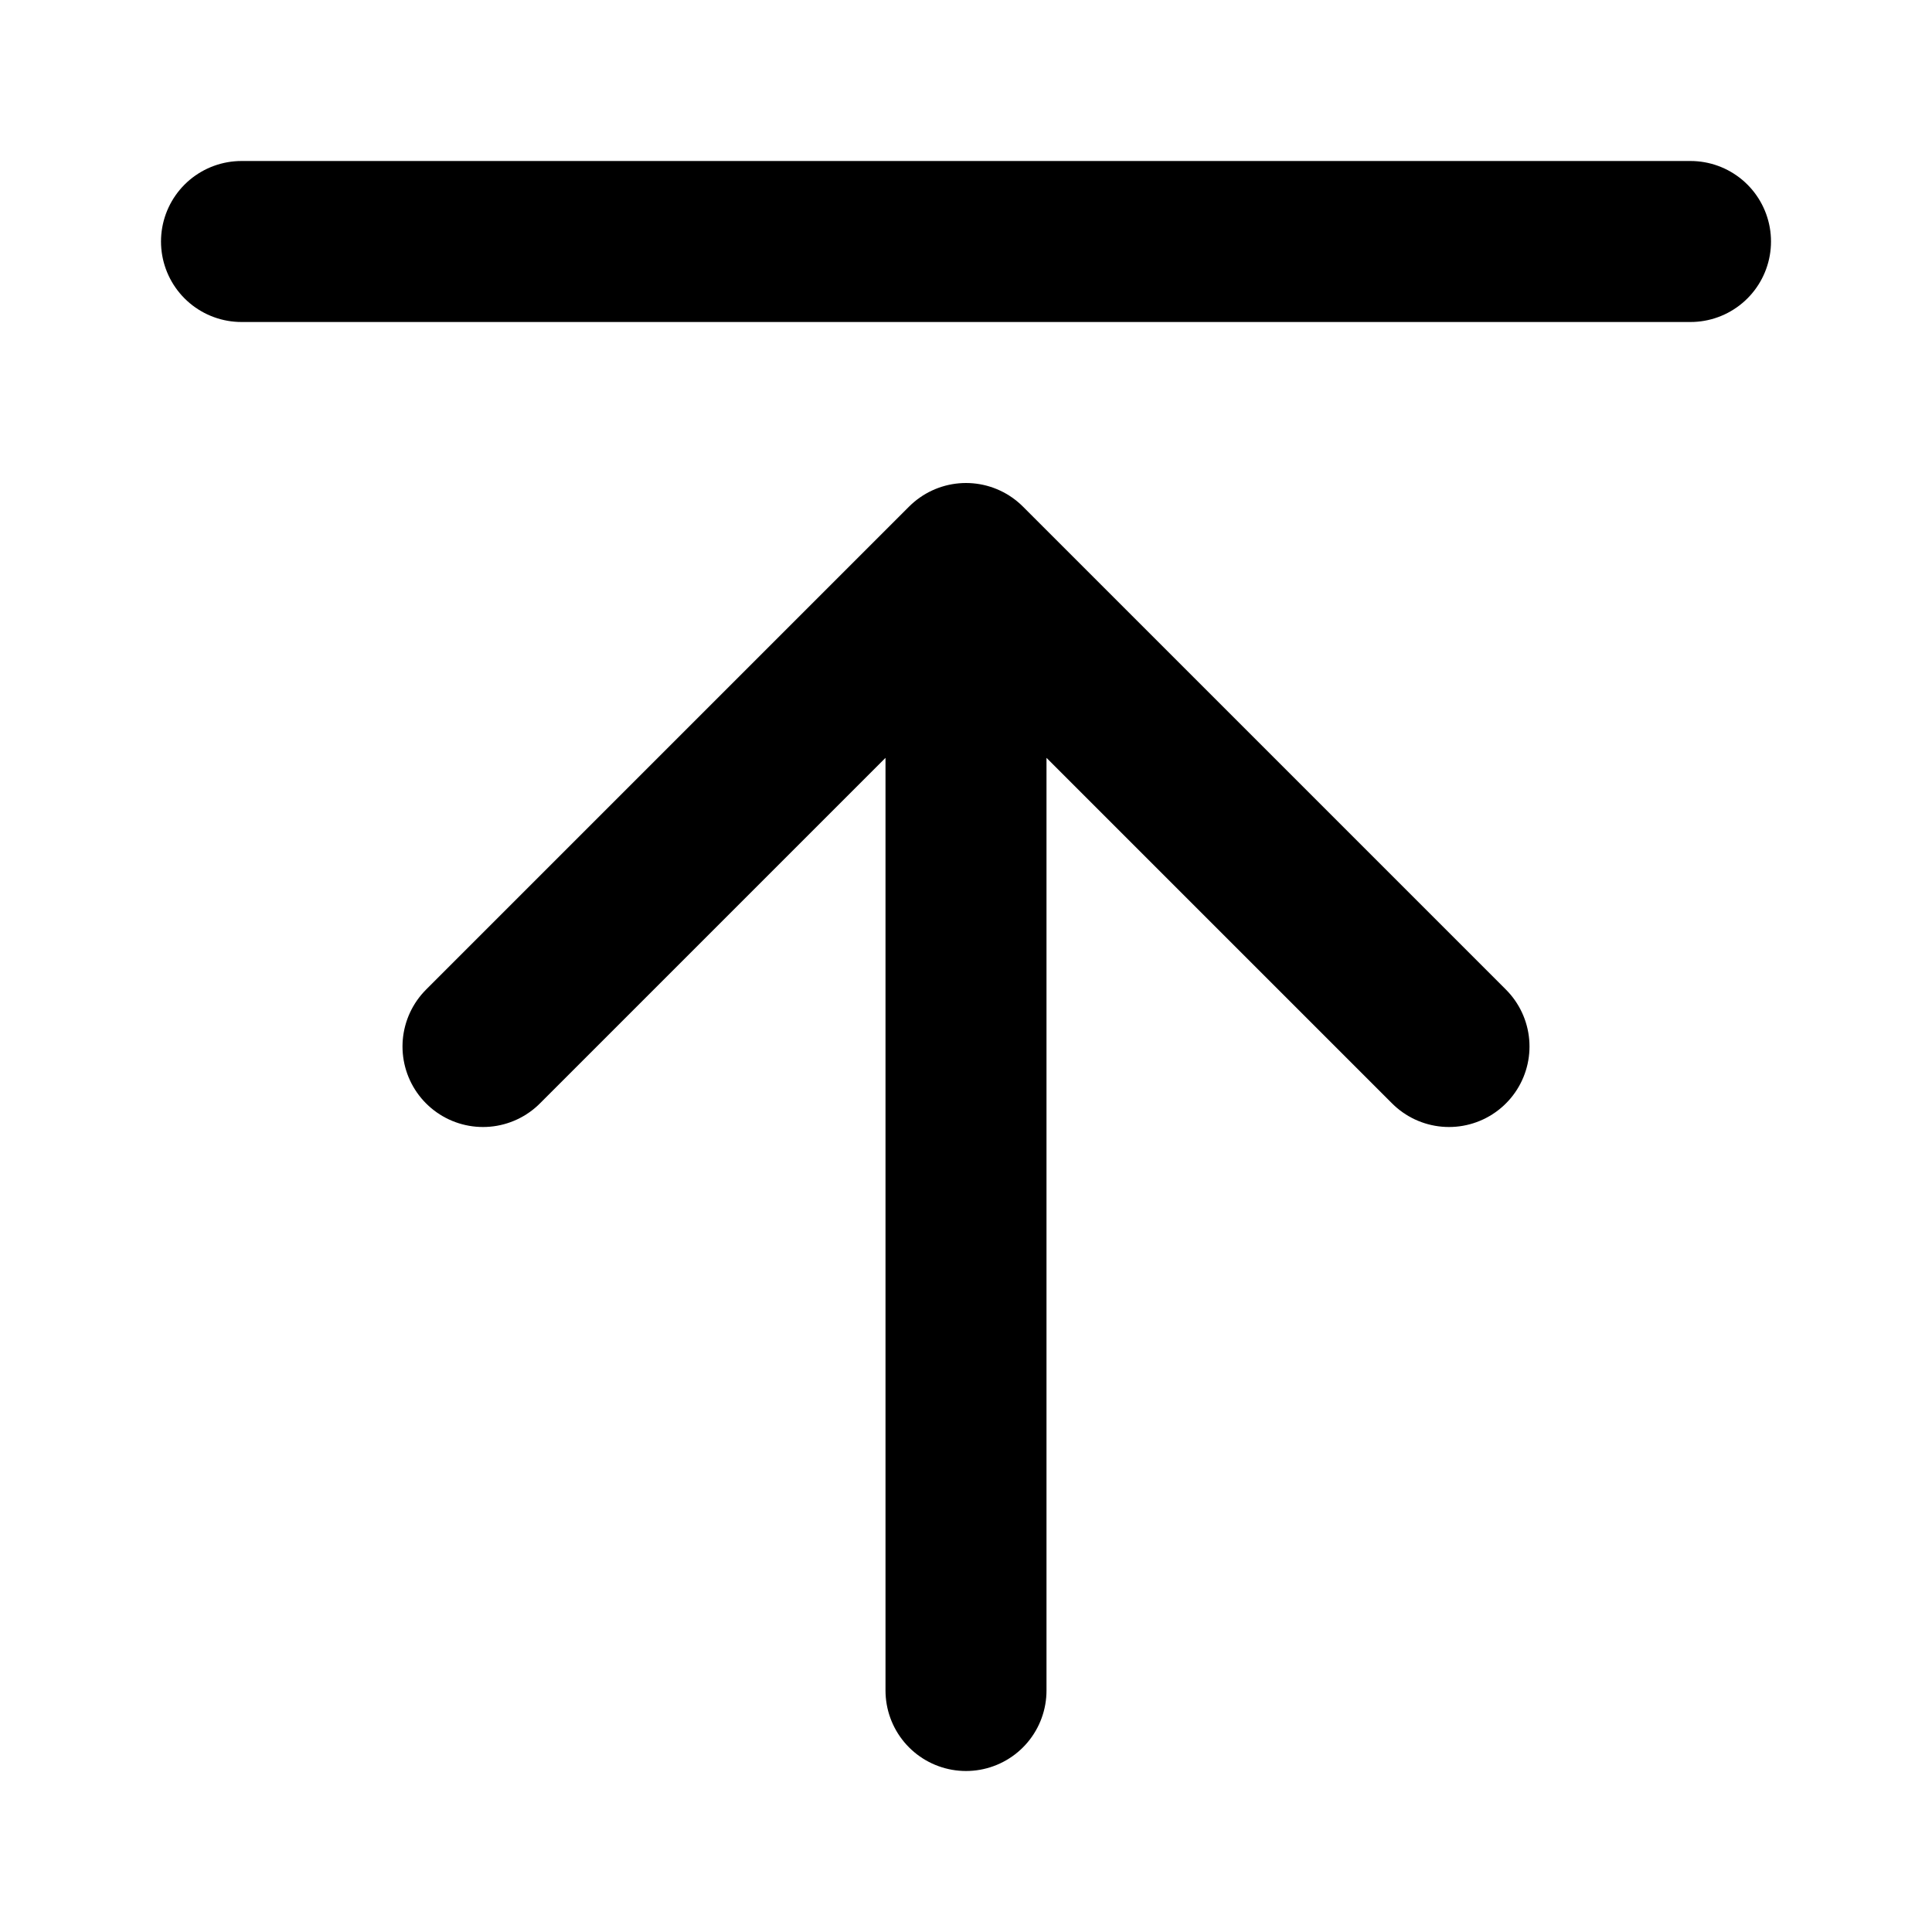
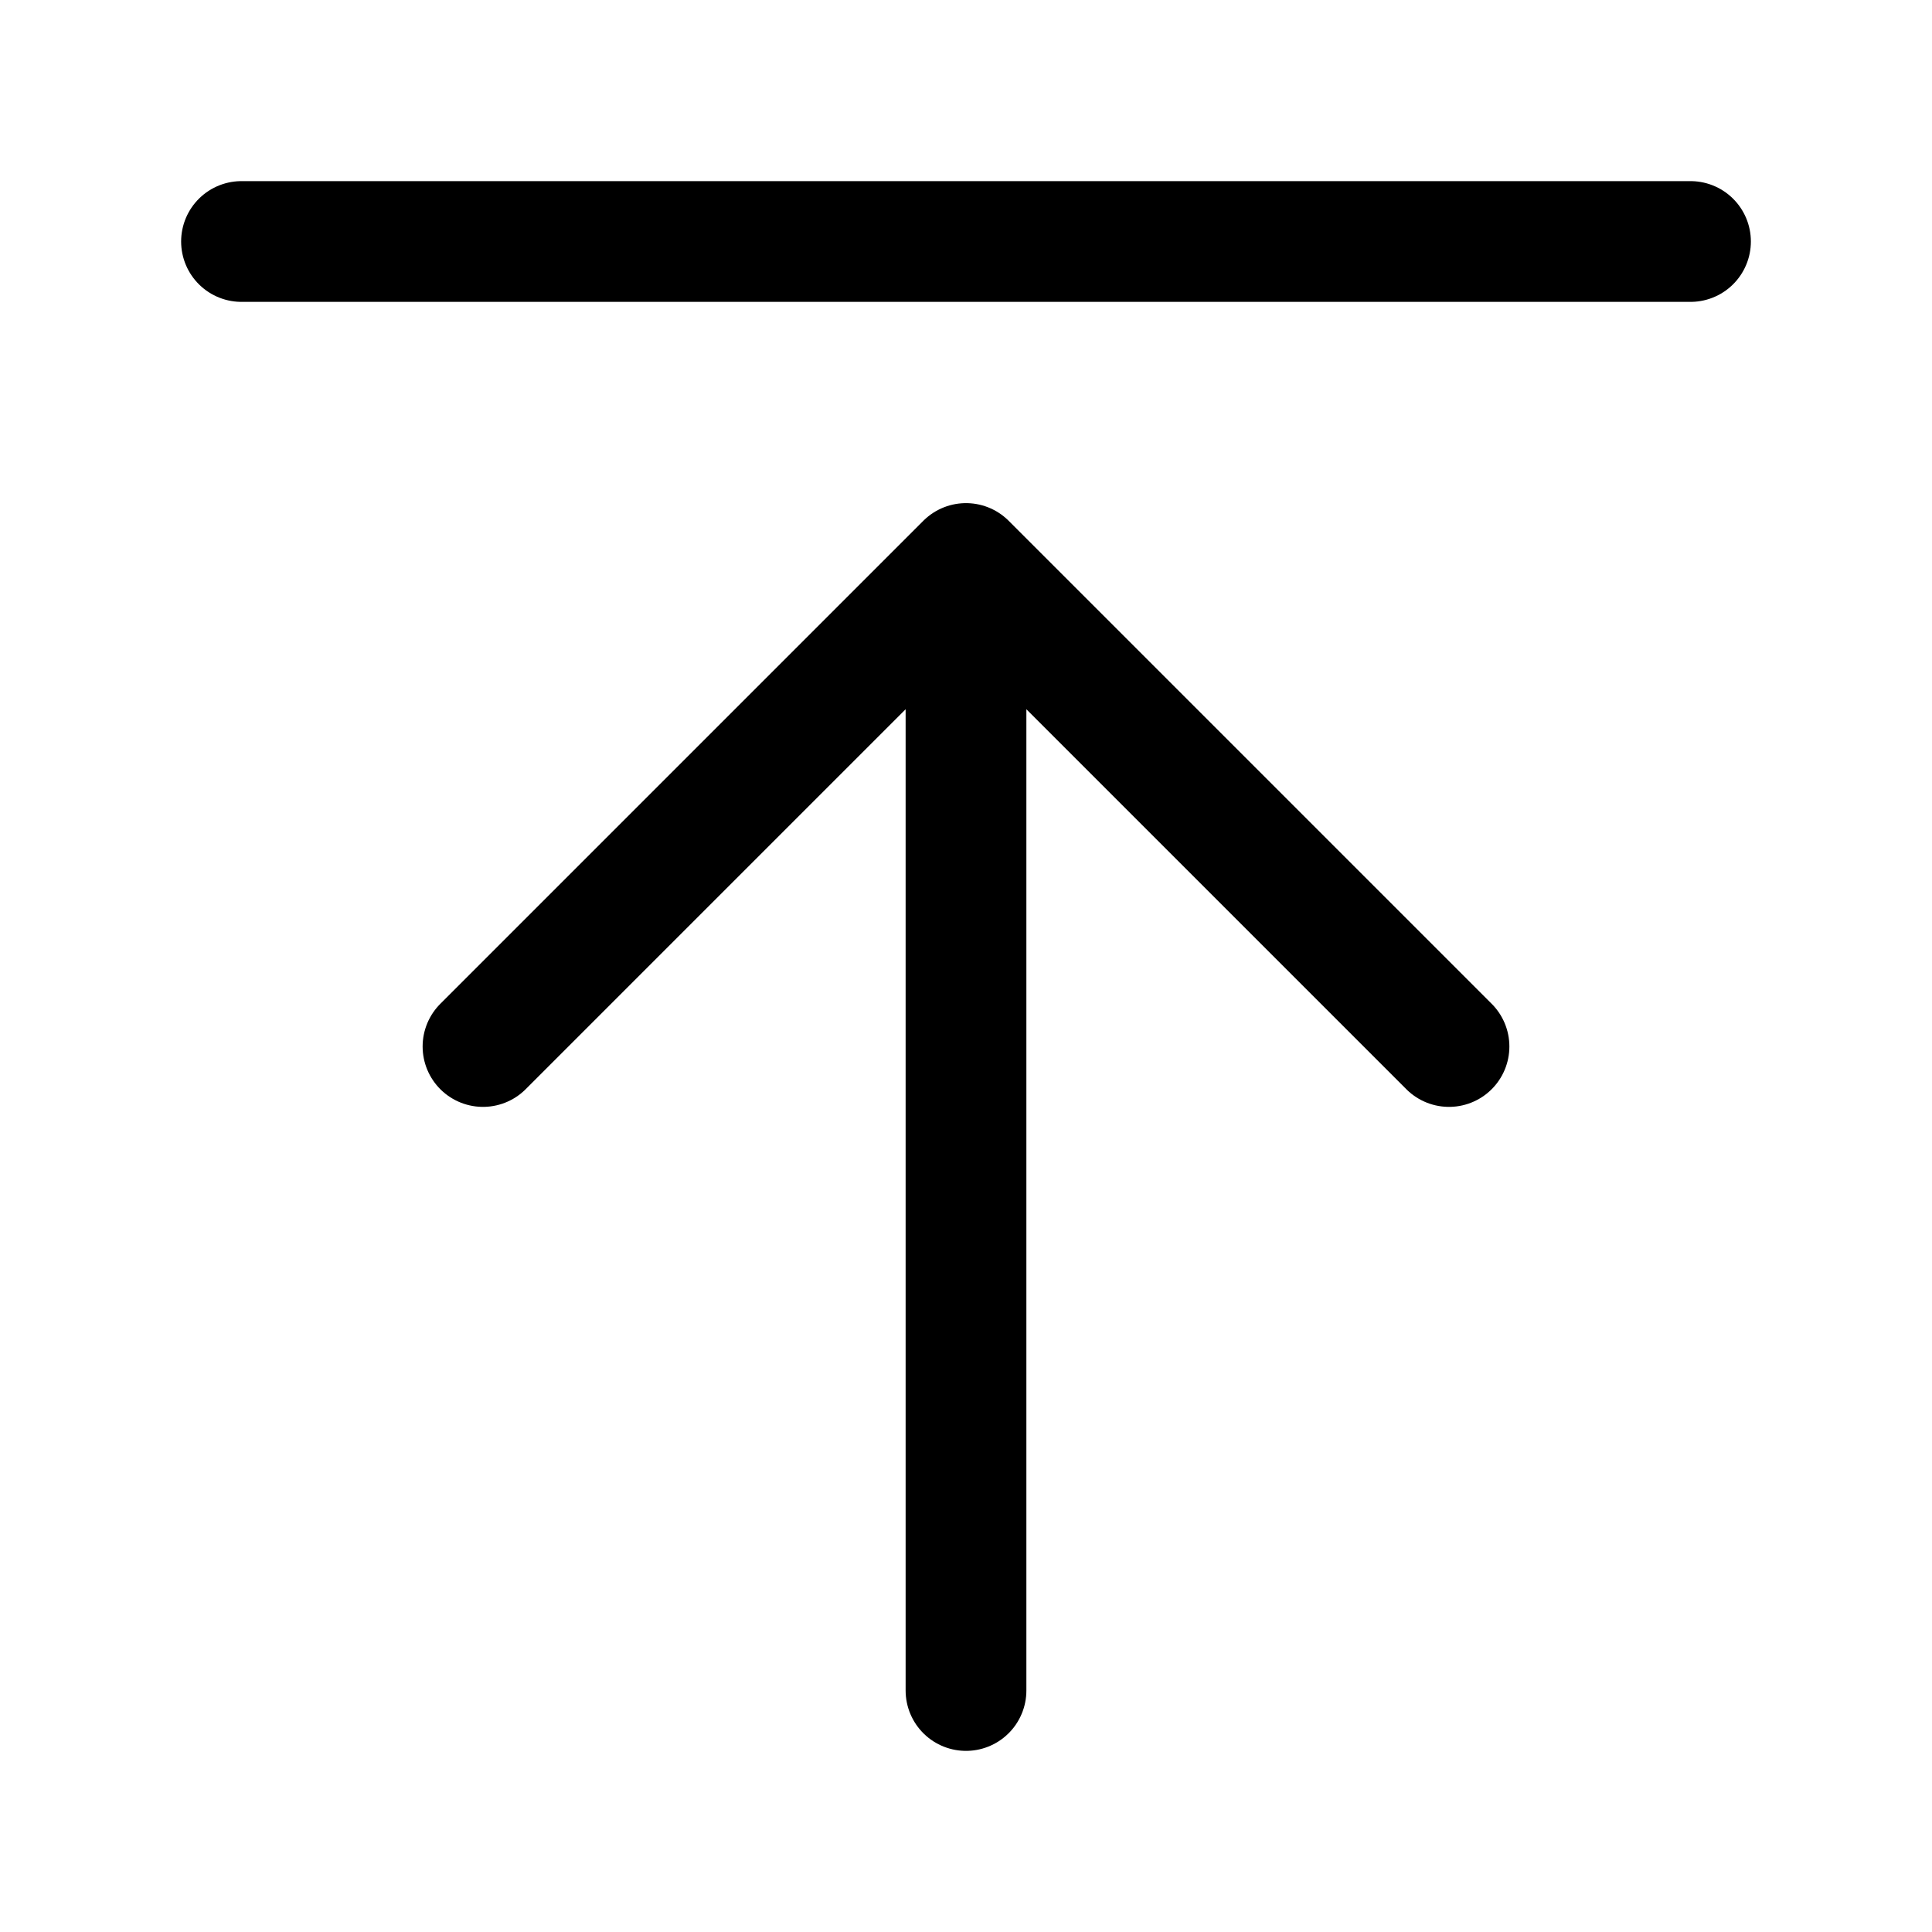
<svg xmlns="http://www.w3.org/2000/svg" width="24" height="24" viewBox="0 0 24 24" fill="none">
-   <path d="M21 3H3M18 13L12 7M12 7L6 13M12 7V21" stroke="black" stroke-width="2" stroke-linecap="round" stroke-linejoin="round" />
+   <path d="M21 3H3M18 13L12 7M12 7L6 13M12 7V21" stroke="black" stroke-width="1.5" stroke-linecap="round" stroke-linejoin="round" />
</svg>
